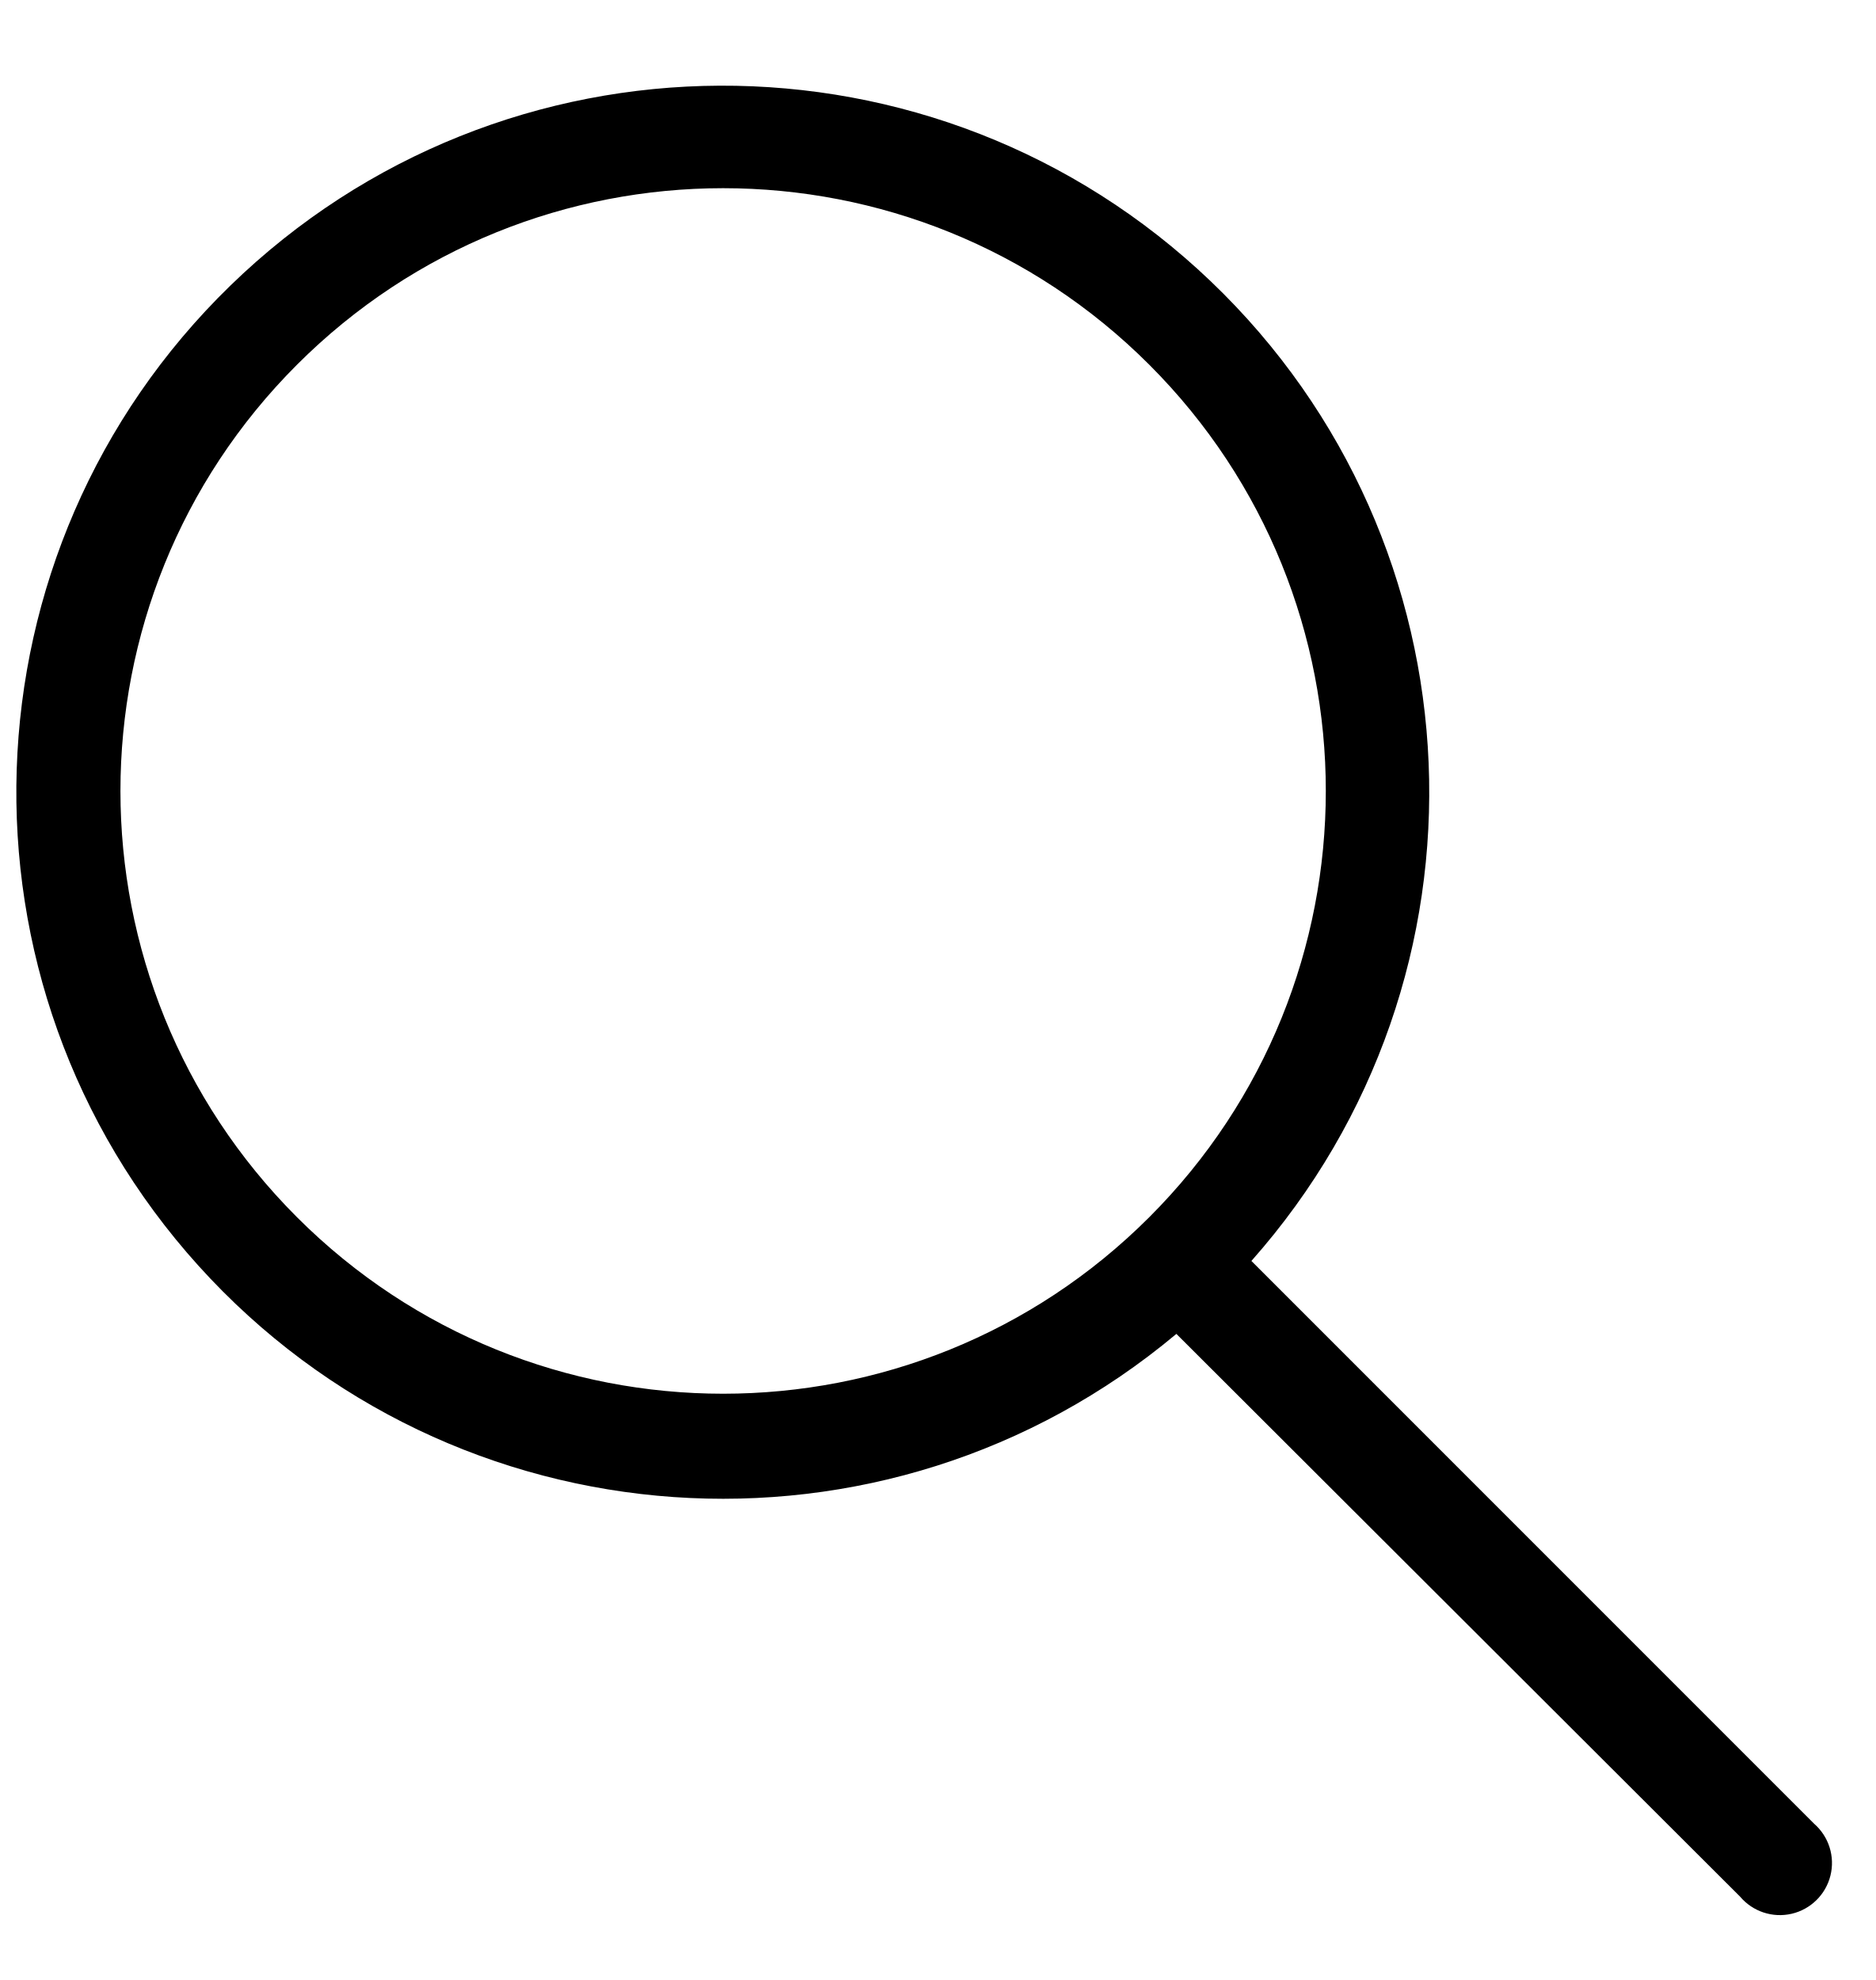
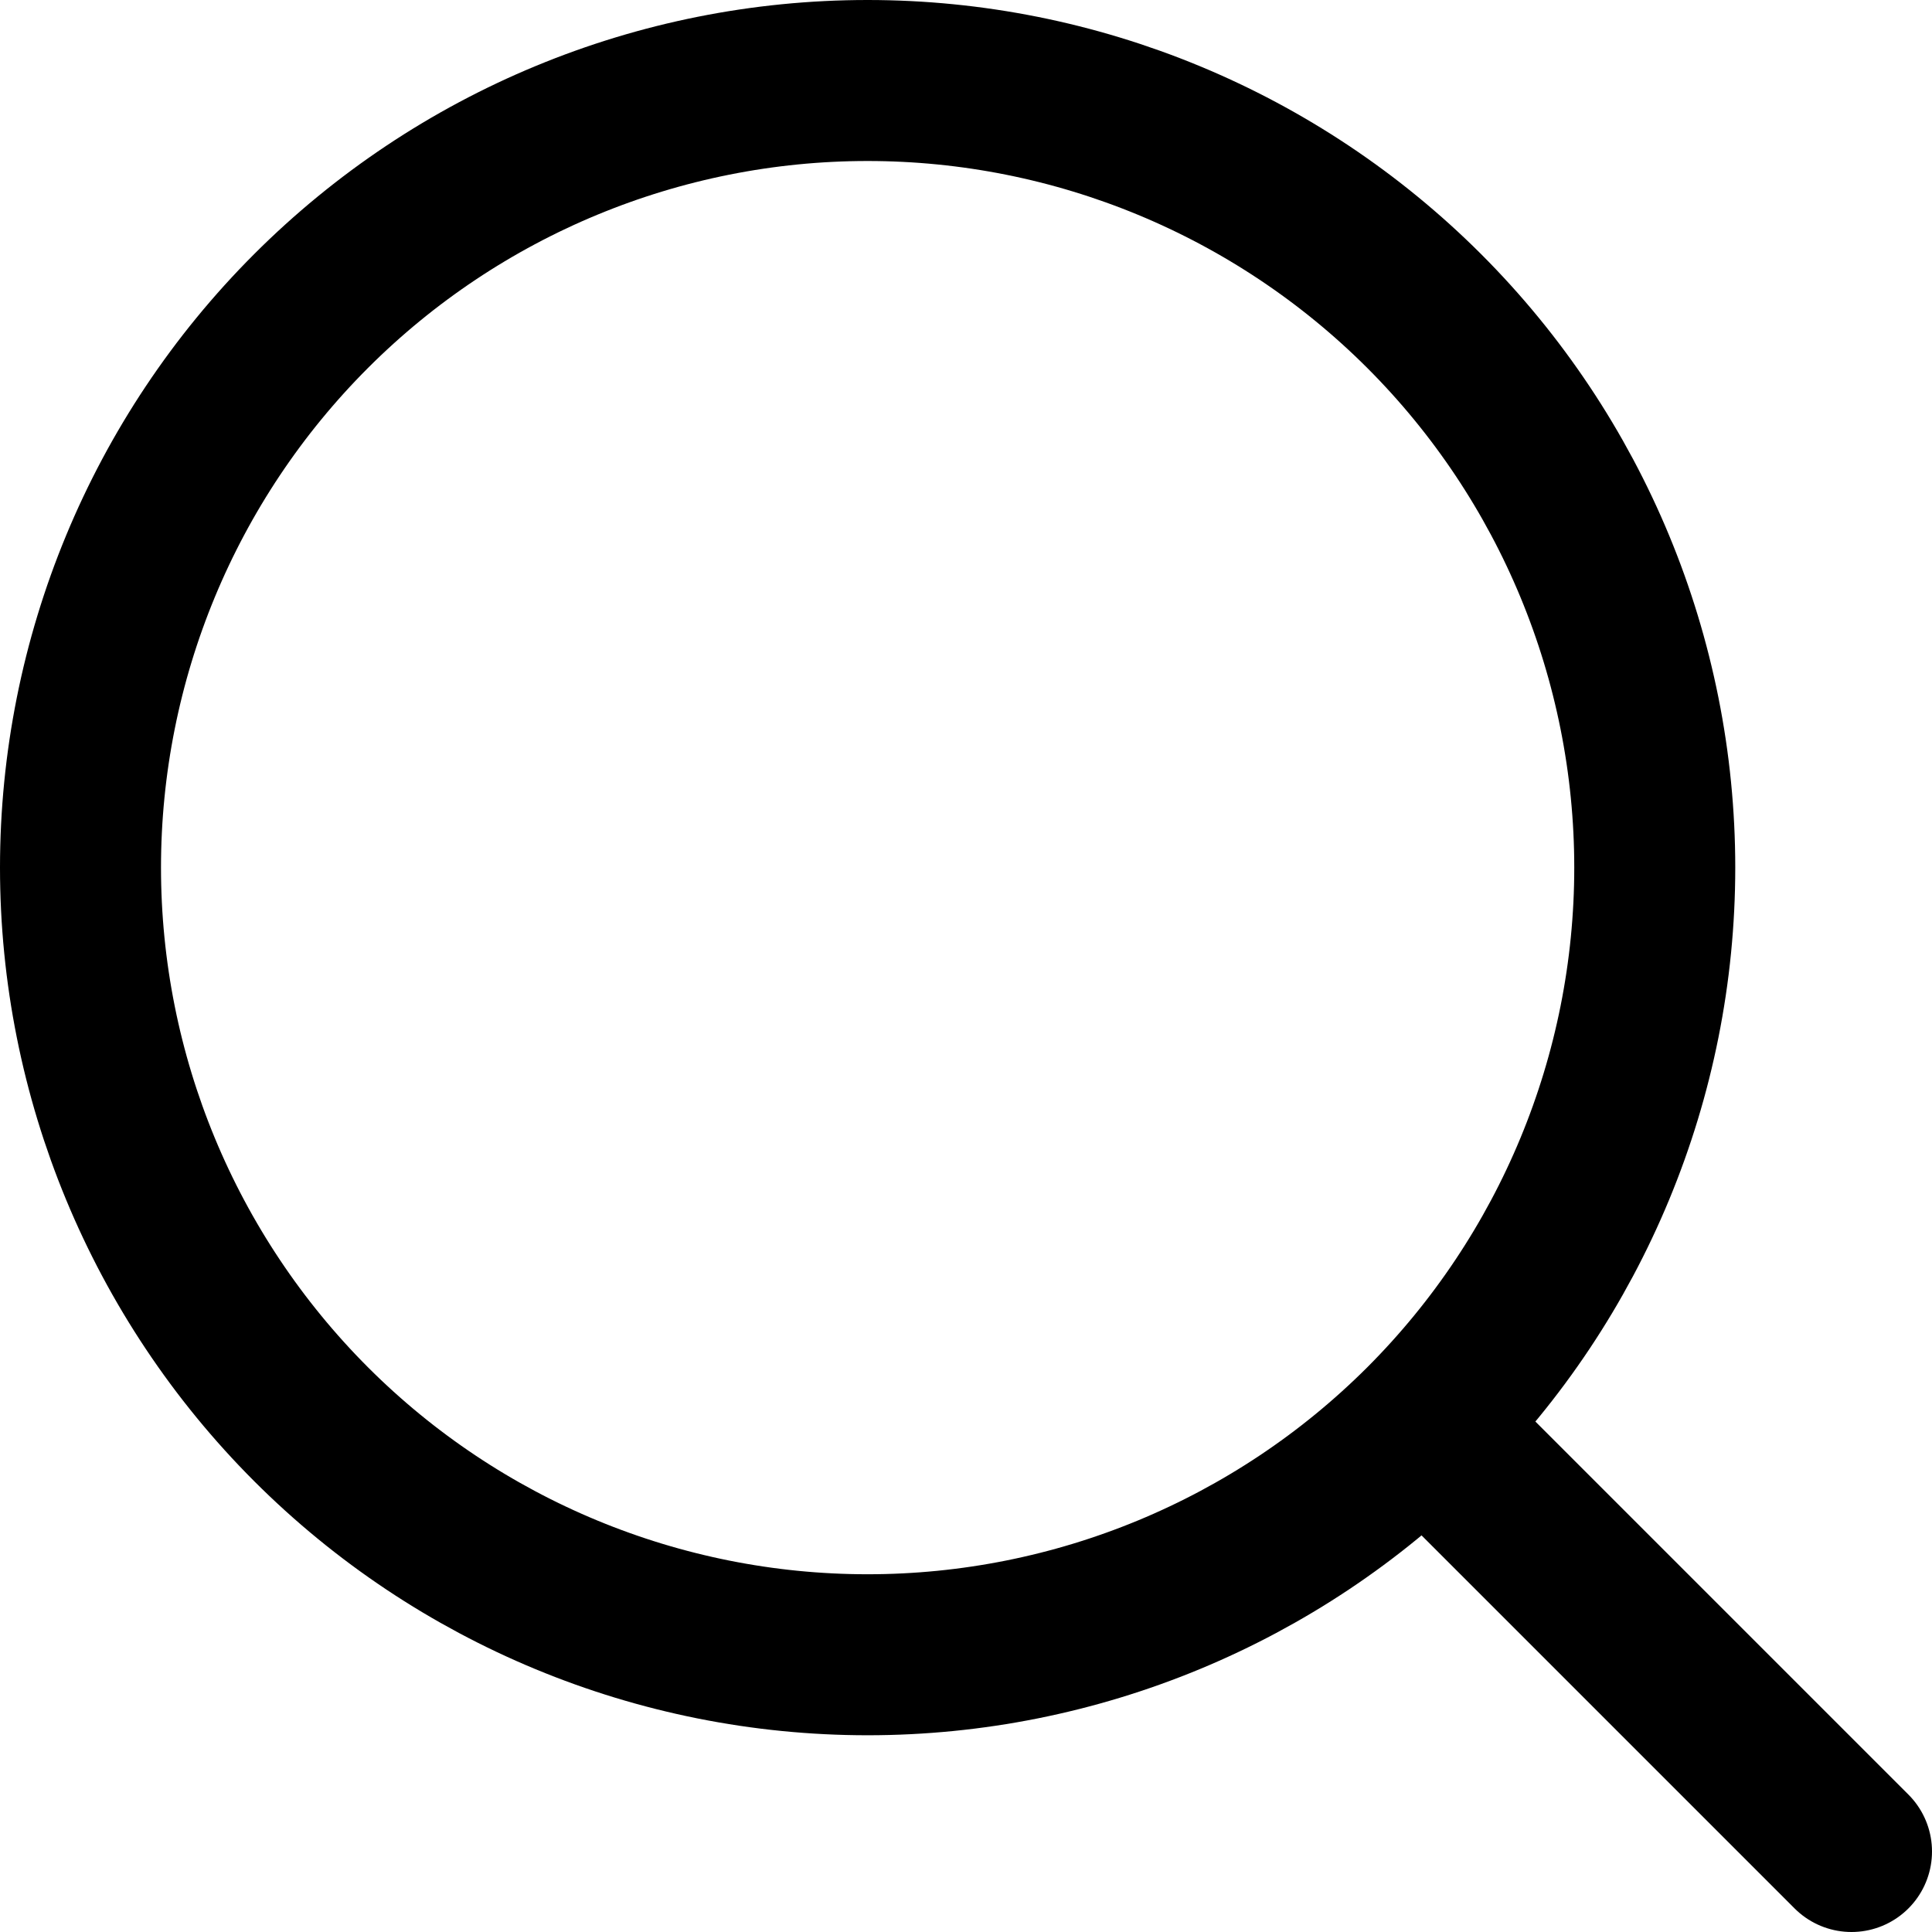
- <svg fill="none" class="icon icon-search" viewBox="0 0 18 19">
-   <path fill="currentColor" fill-rule="evenodd" d="M11.03 11.68A5.784 5.784 0 1 1 2.85 3.5a5.784 5.784 0 0 1 8.18 8.18m.26 1.12a6.78 6.78 0 1 1 .72-.7l5.4 5.4a.5.5 0 1 1-.71.7z" clip-rule="evenodd" />
+ <svg xmlns="http://www.w3.org/2000/svg" width="18" height="18" viewBox="0 0 18 18" fill="none" class="icon icon-search">
+   <path d="M13.583 13.583L17.25 17.25M0.75 8.083C0.75 10.028 1.523 11.893 2.898 13.269C4.273 14.644 6.138 15.417 8.083 15.417C10.028 15.417 11.893 14.644 13.269 13.269C14.644 11.893 15.417 10.028 15.417 8.083C15.417 6.138 14.644 4.273 13.269 2.898C11.893 1.523 10.028 0.75 8.083 0.75C6.138 0.75 4.273 1.523 2.898 2.898C1.523 4.273 0.75 6.138 0.75 8.083Z" stroke="currentColor" stroke-width="1.5" stroke-linecap="round" stroke-linejoin="round" />
</svg>
